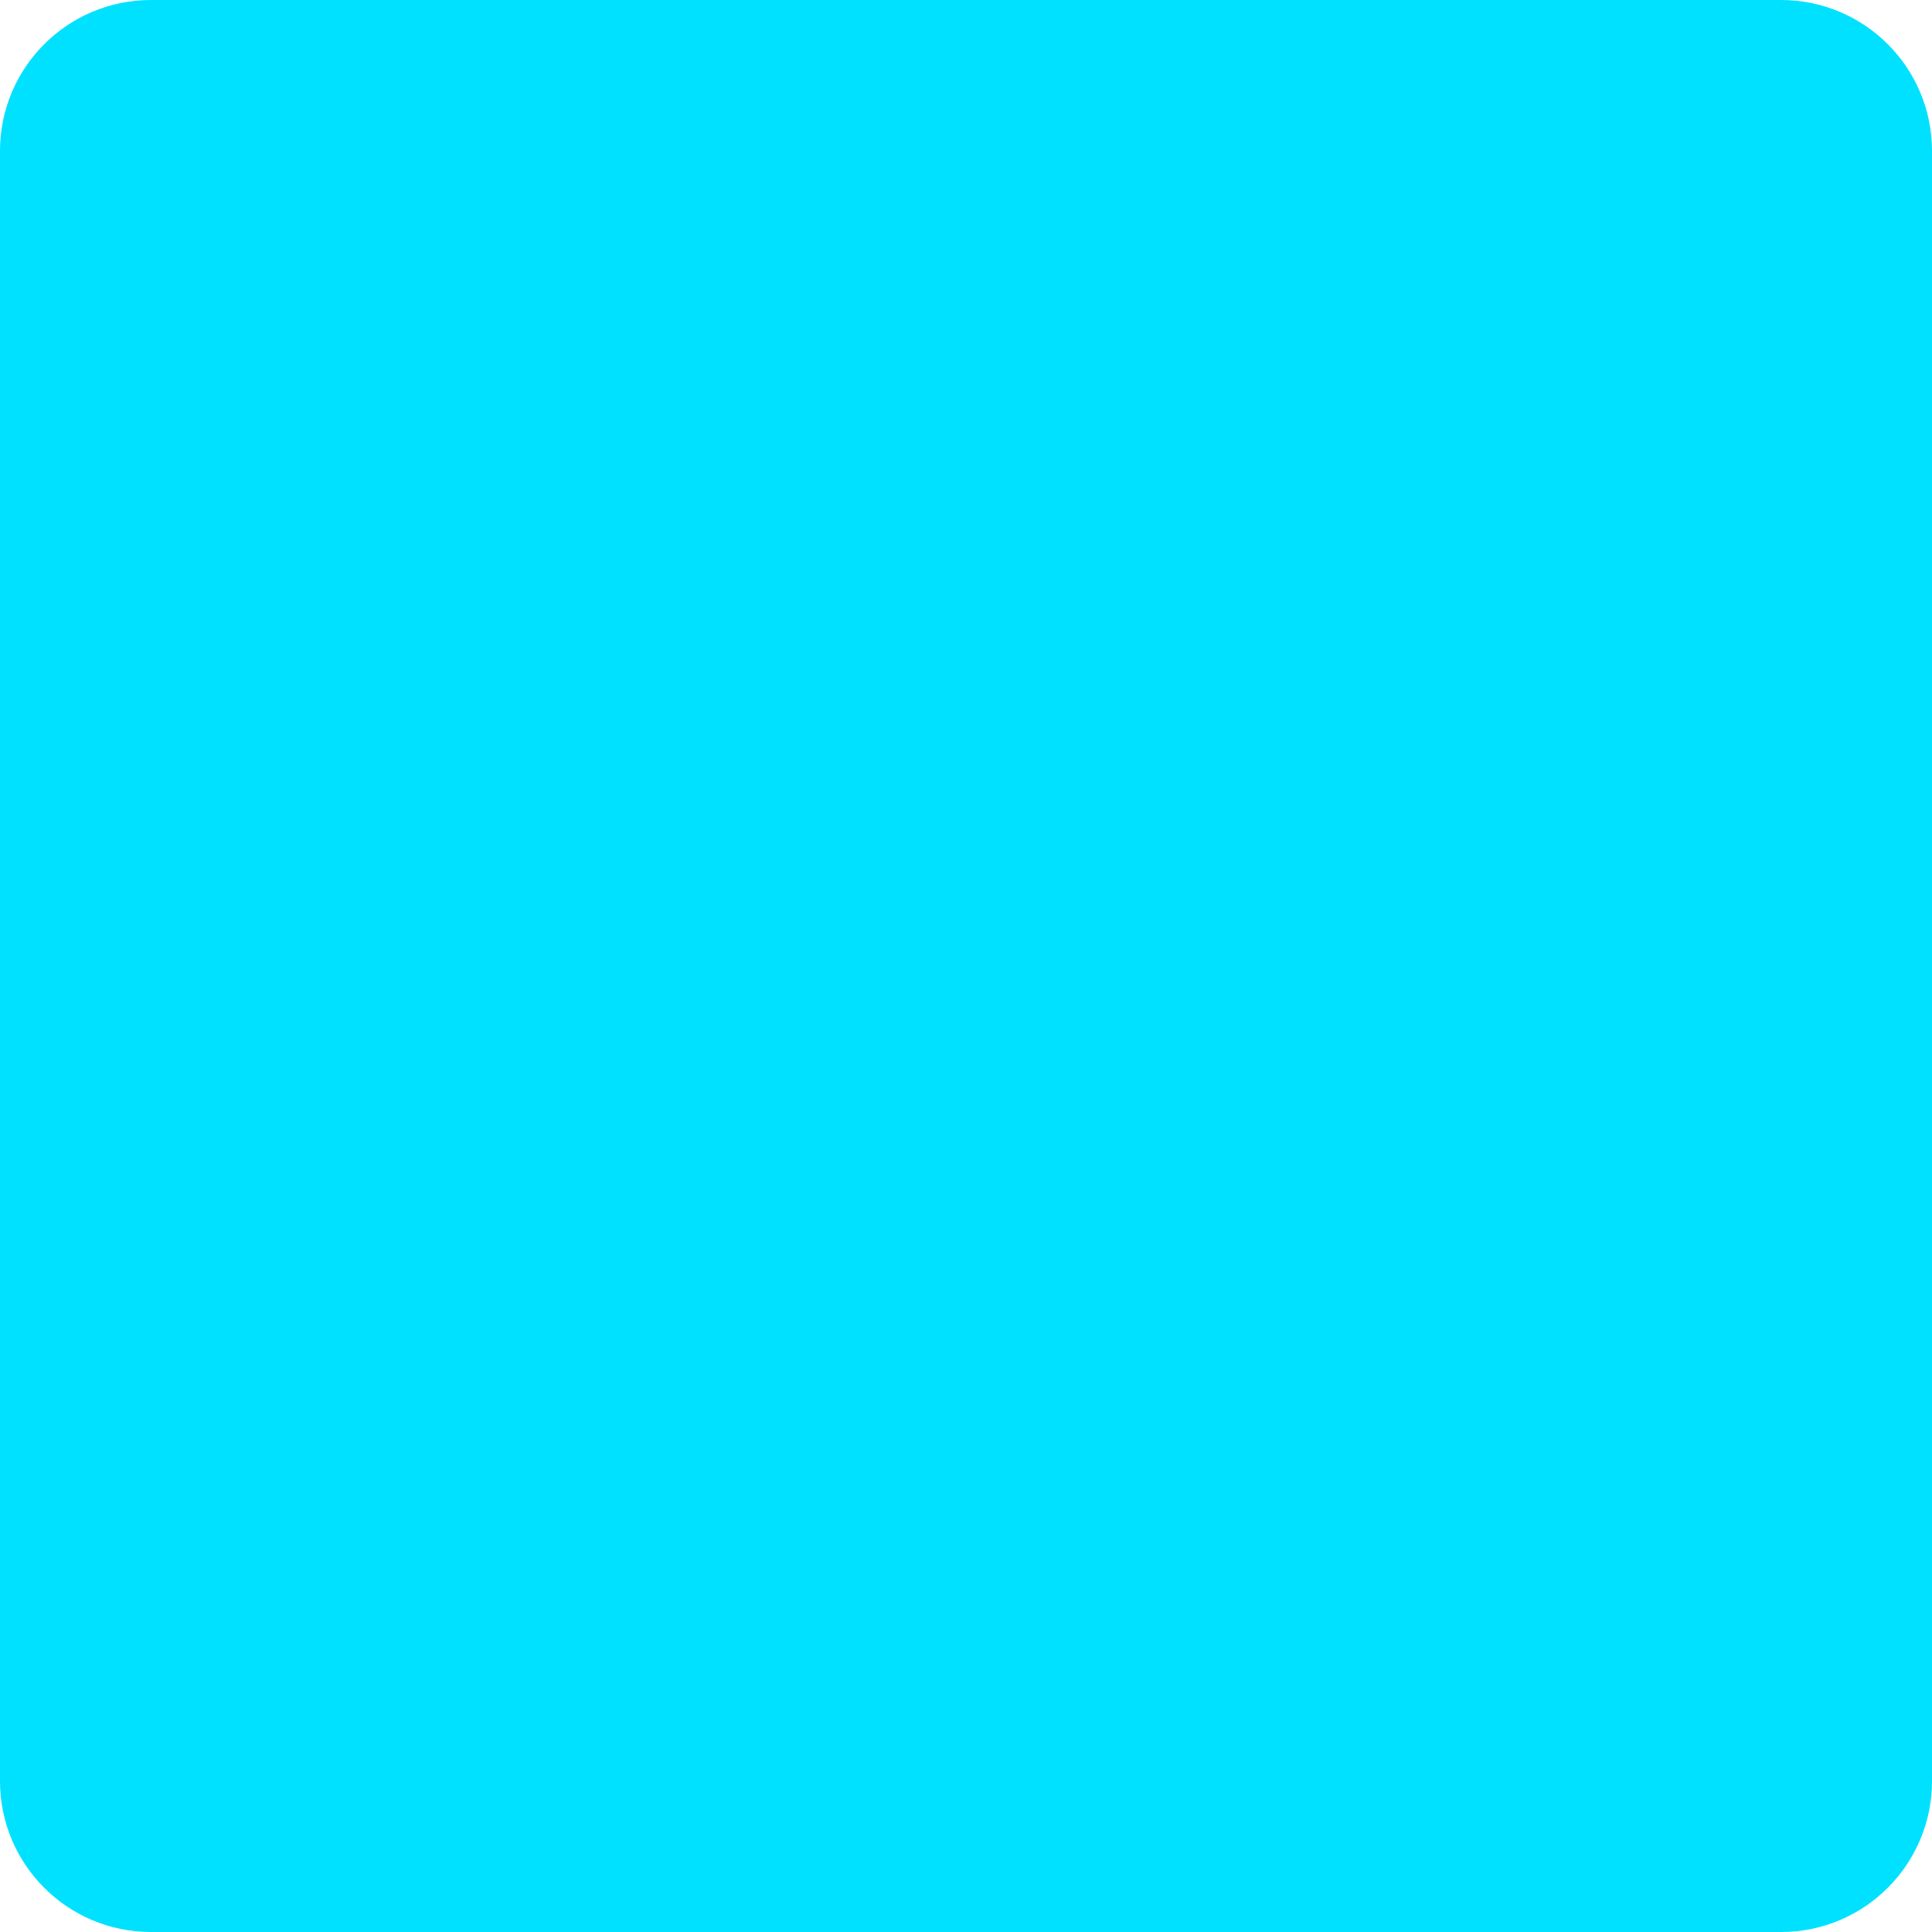
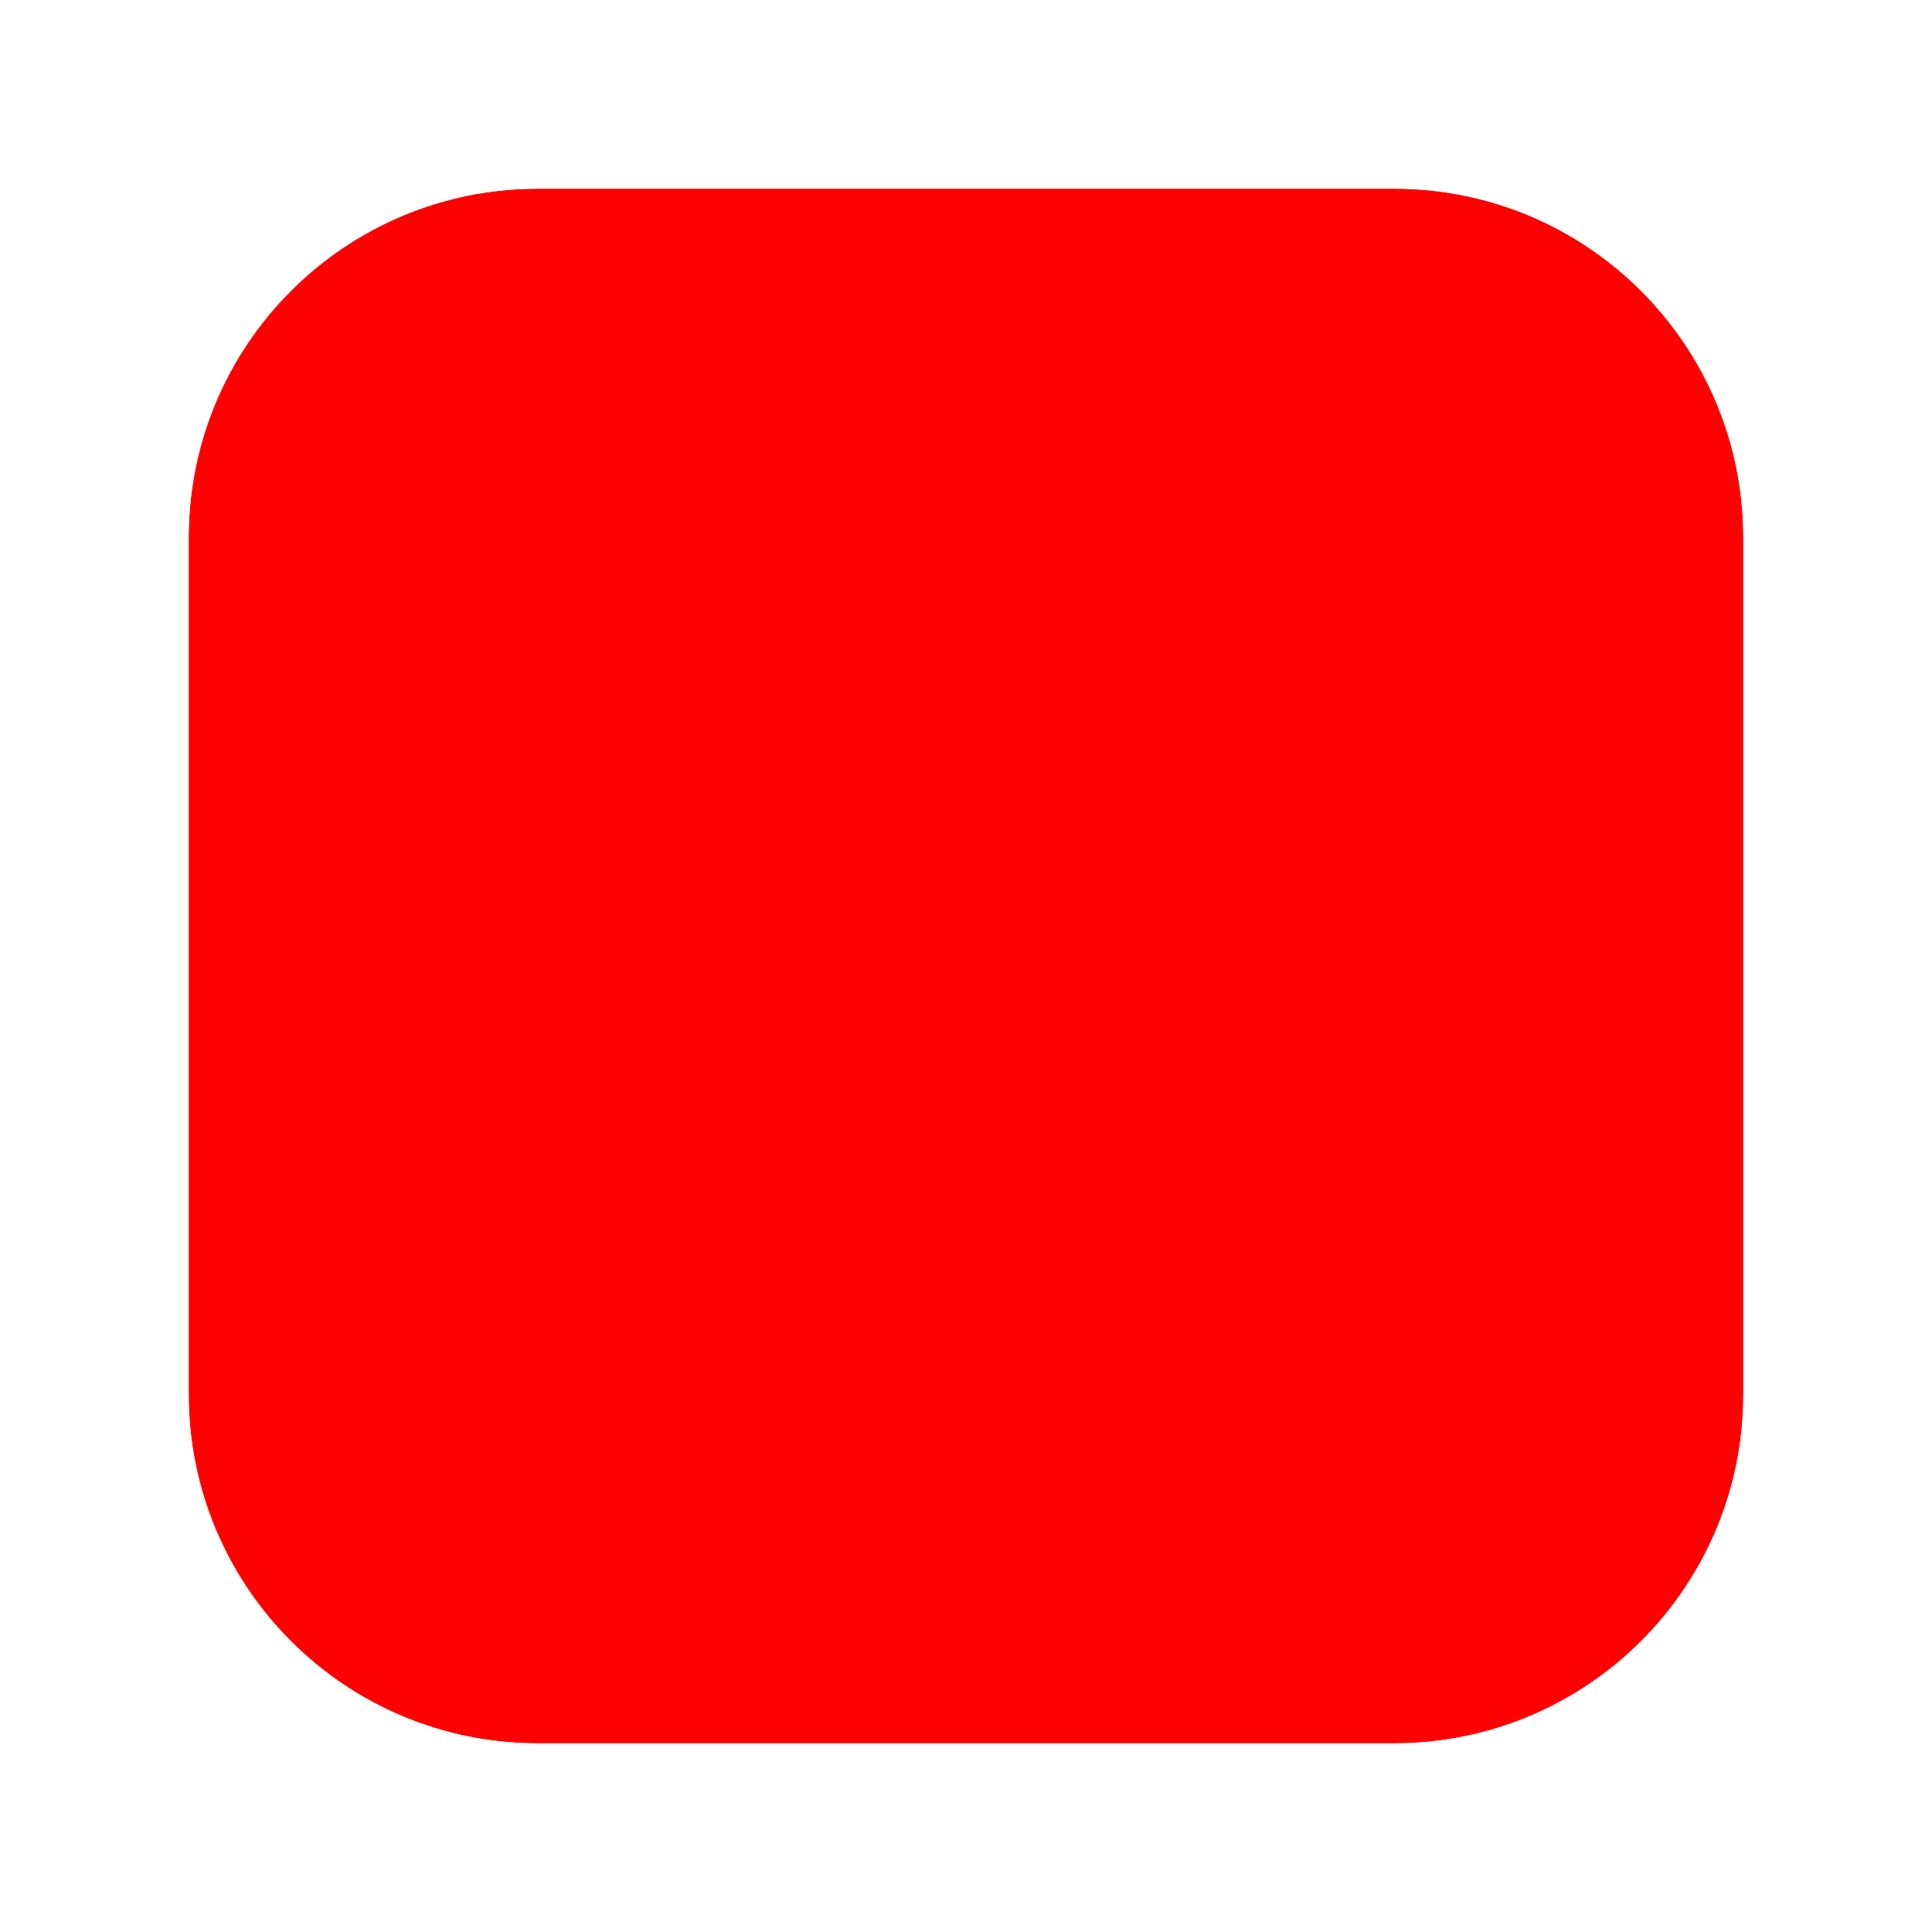
<svg xmlns="http://www.w3.org/2000/svg" width="1024" height="1024" viewBox="0 0 1024 1024" fill="none">
-   <mask id="mask0_3323_75" style="mask-type:alpha" maskUnits="userSpaceOnUse" x="0" y="0" width="1024" height="1024">
-     <rect width="1024" height="1024" fill="url(#paint0_linear_3323_75)" />
+   <mask id="mask0_3511_187" style="mask-type:alpha" maskUnits="userSpaceOnUse" x="100" y="100" width="824" height="824">
+     <rect x="100.5" y="100.5" width="823" height="823" rx="184.5" fill="url(#paint0_linear_3511_187)" stroke="#0F001B" />
  </mask>
-   <g mask="url(#mask0_3323_75)">
-     <rect width="1024" height="1024" rx="80" fill="#00E1FF" />
+   <g mask="url(#mask0_3511_187)">
+     <rect x="100" y="100" width="824" height="824" rx="185" fill="#FF0000" />
  </g>
  <defs>
-     <linearGradient id="paint0_linear_3323_75" x1="512" y1="0" x2="512" y2="1024" gradientUnits="userSpaceOnUse">
-       <stop offset="0.183" stop-color="#1E1E2E" />
-       <stop offset="0.938" stop-color="#0B0B10" />
+     <linearGradient id="paint0_linear_3511_187" x1="512" y1="100" x2="512" y2="924" gradientUnits="userSpaceOnUse">
+       <stop offset="0.096" stop-color="#AA43FF" />
+       <stop offset="0.899" stop-color="#181825" />
    </linearGradient>
  </defs>
</svg>
